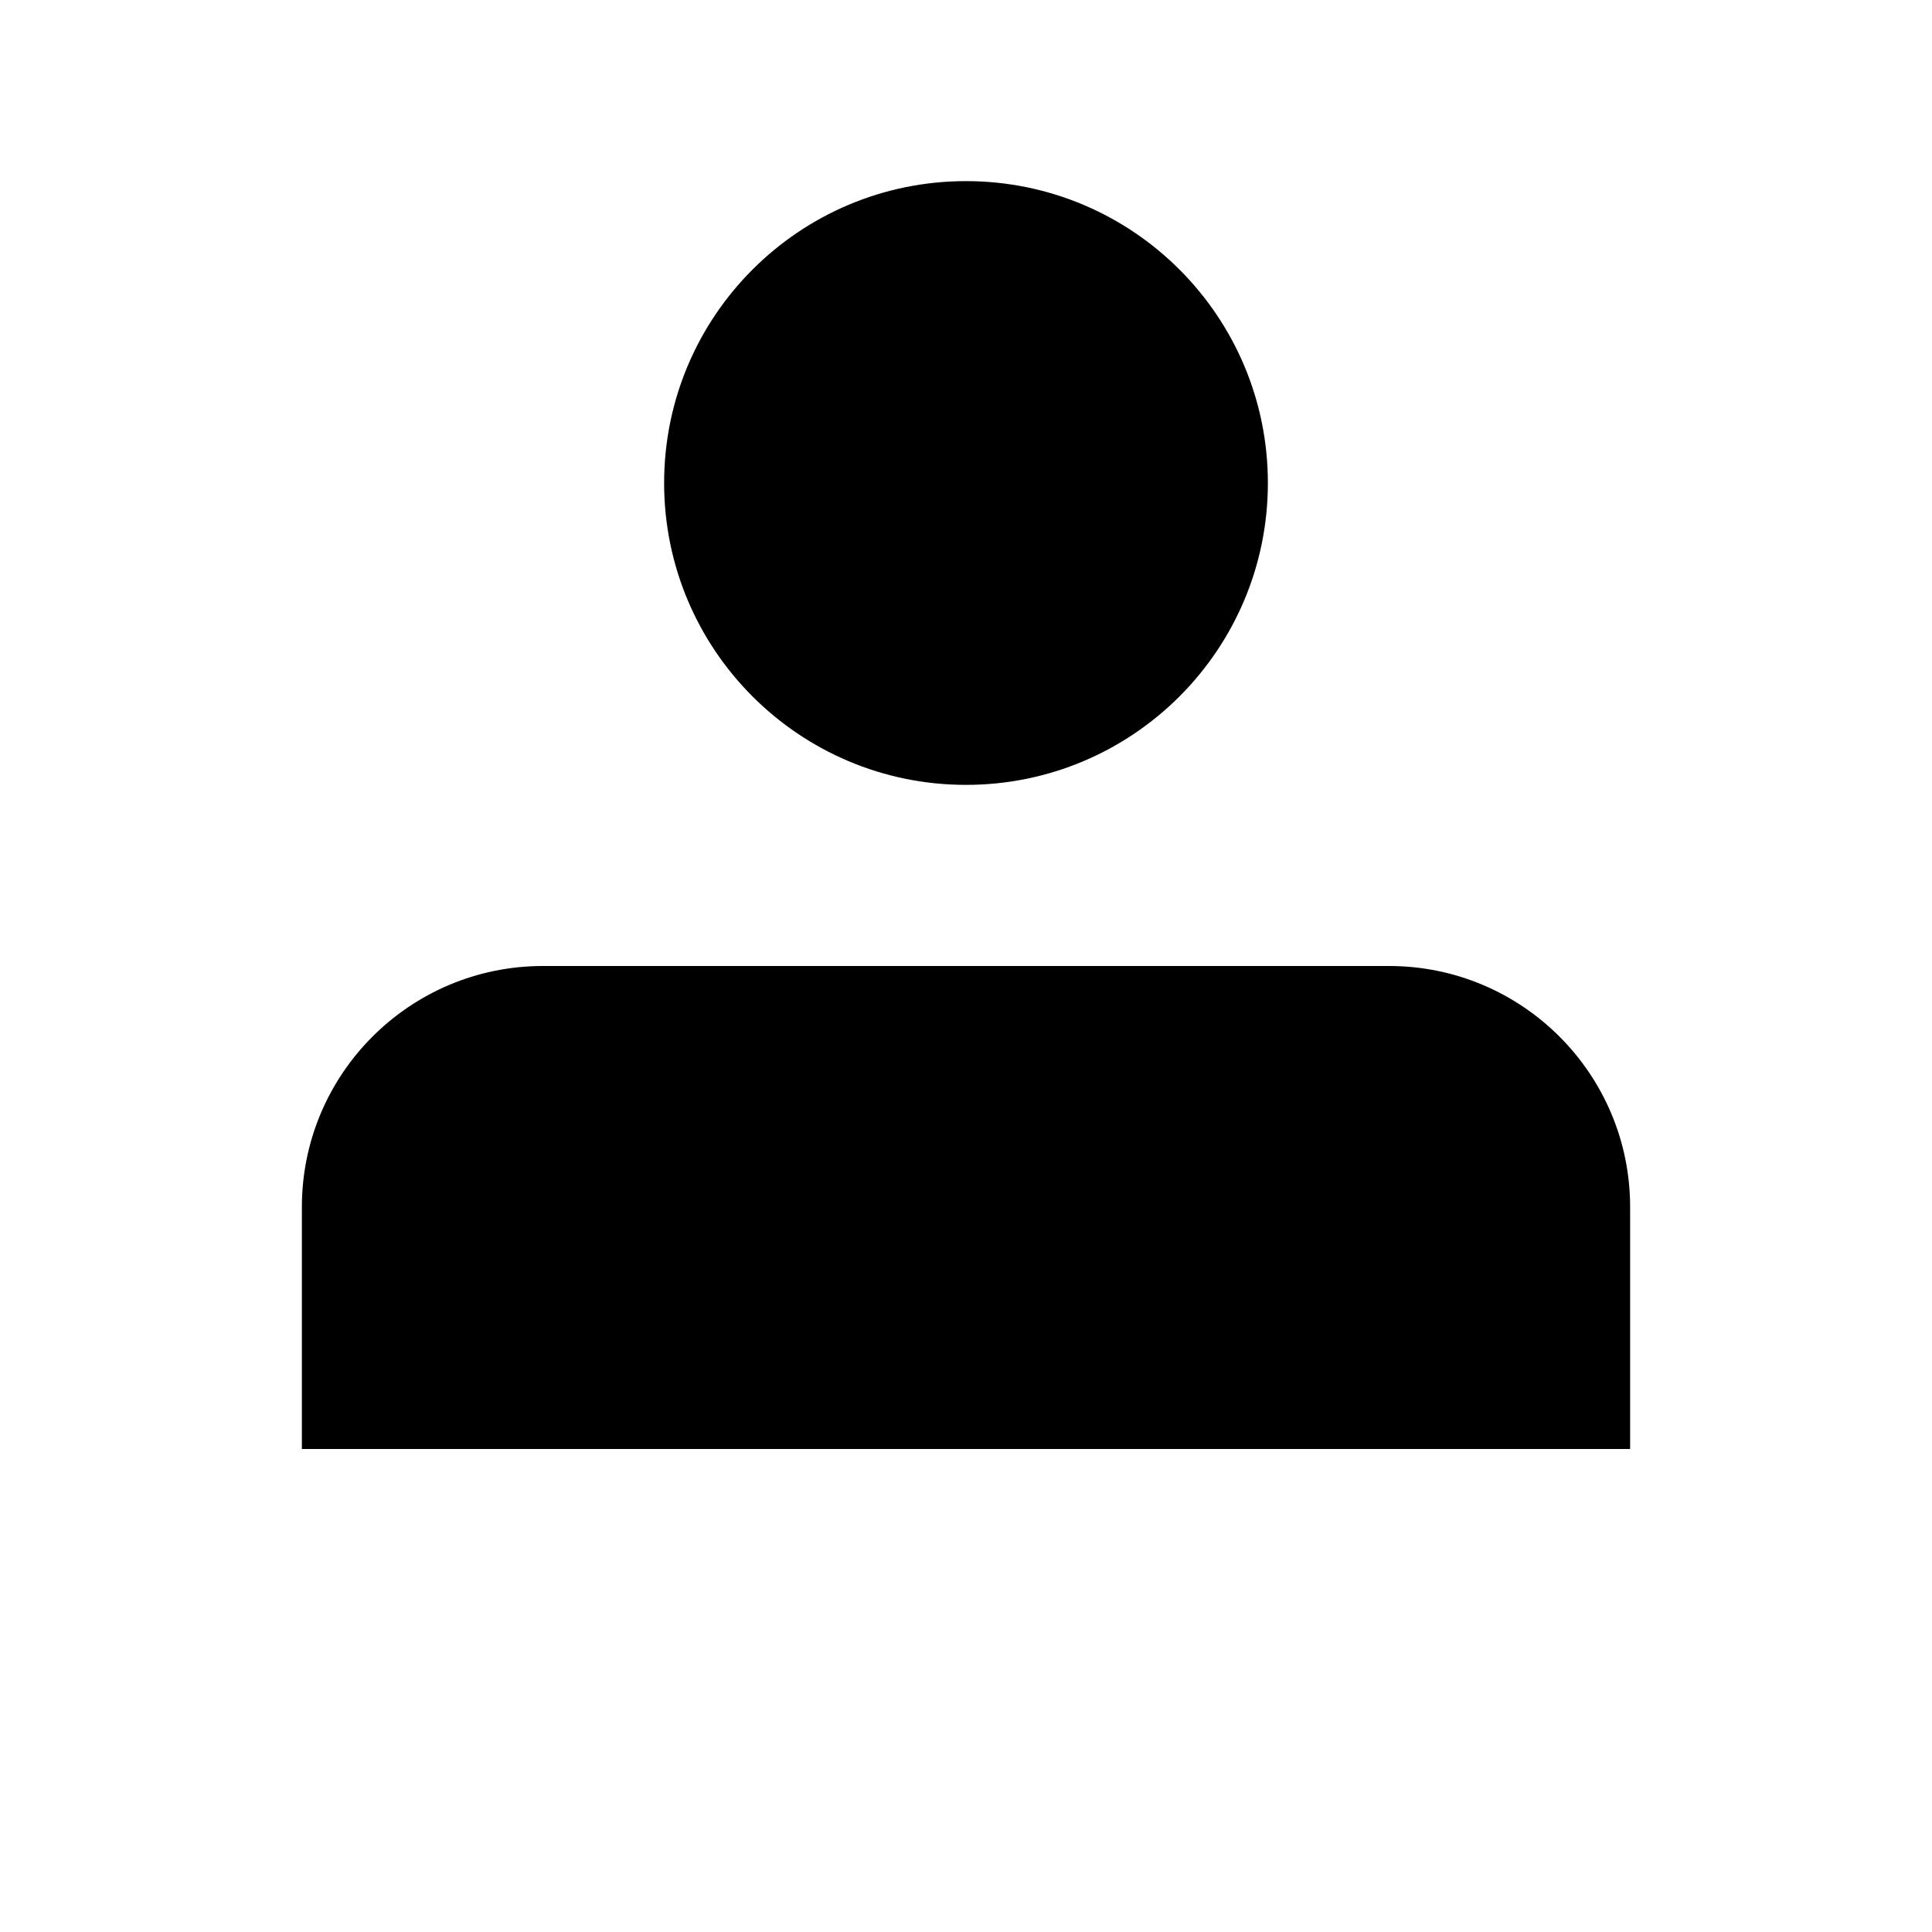
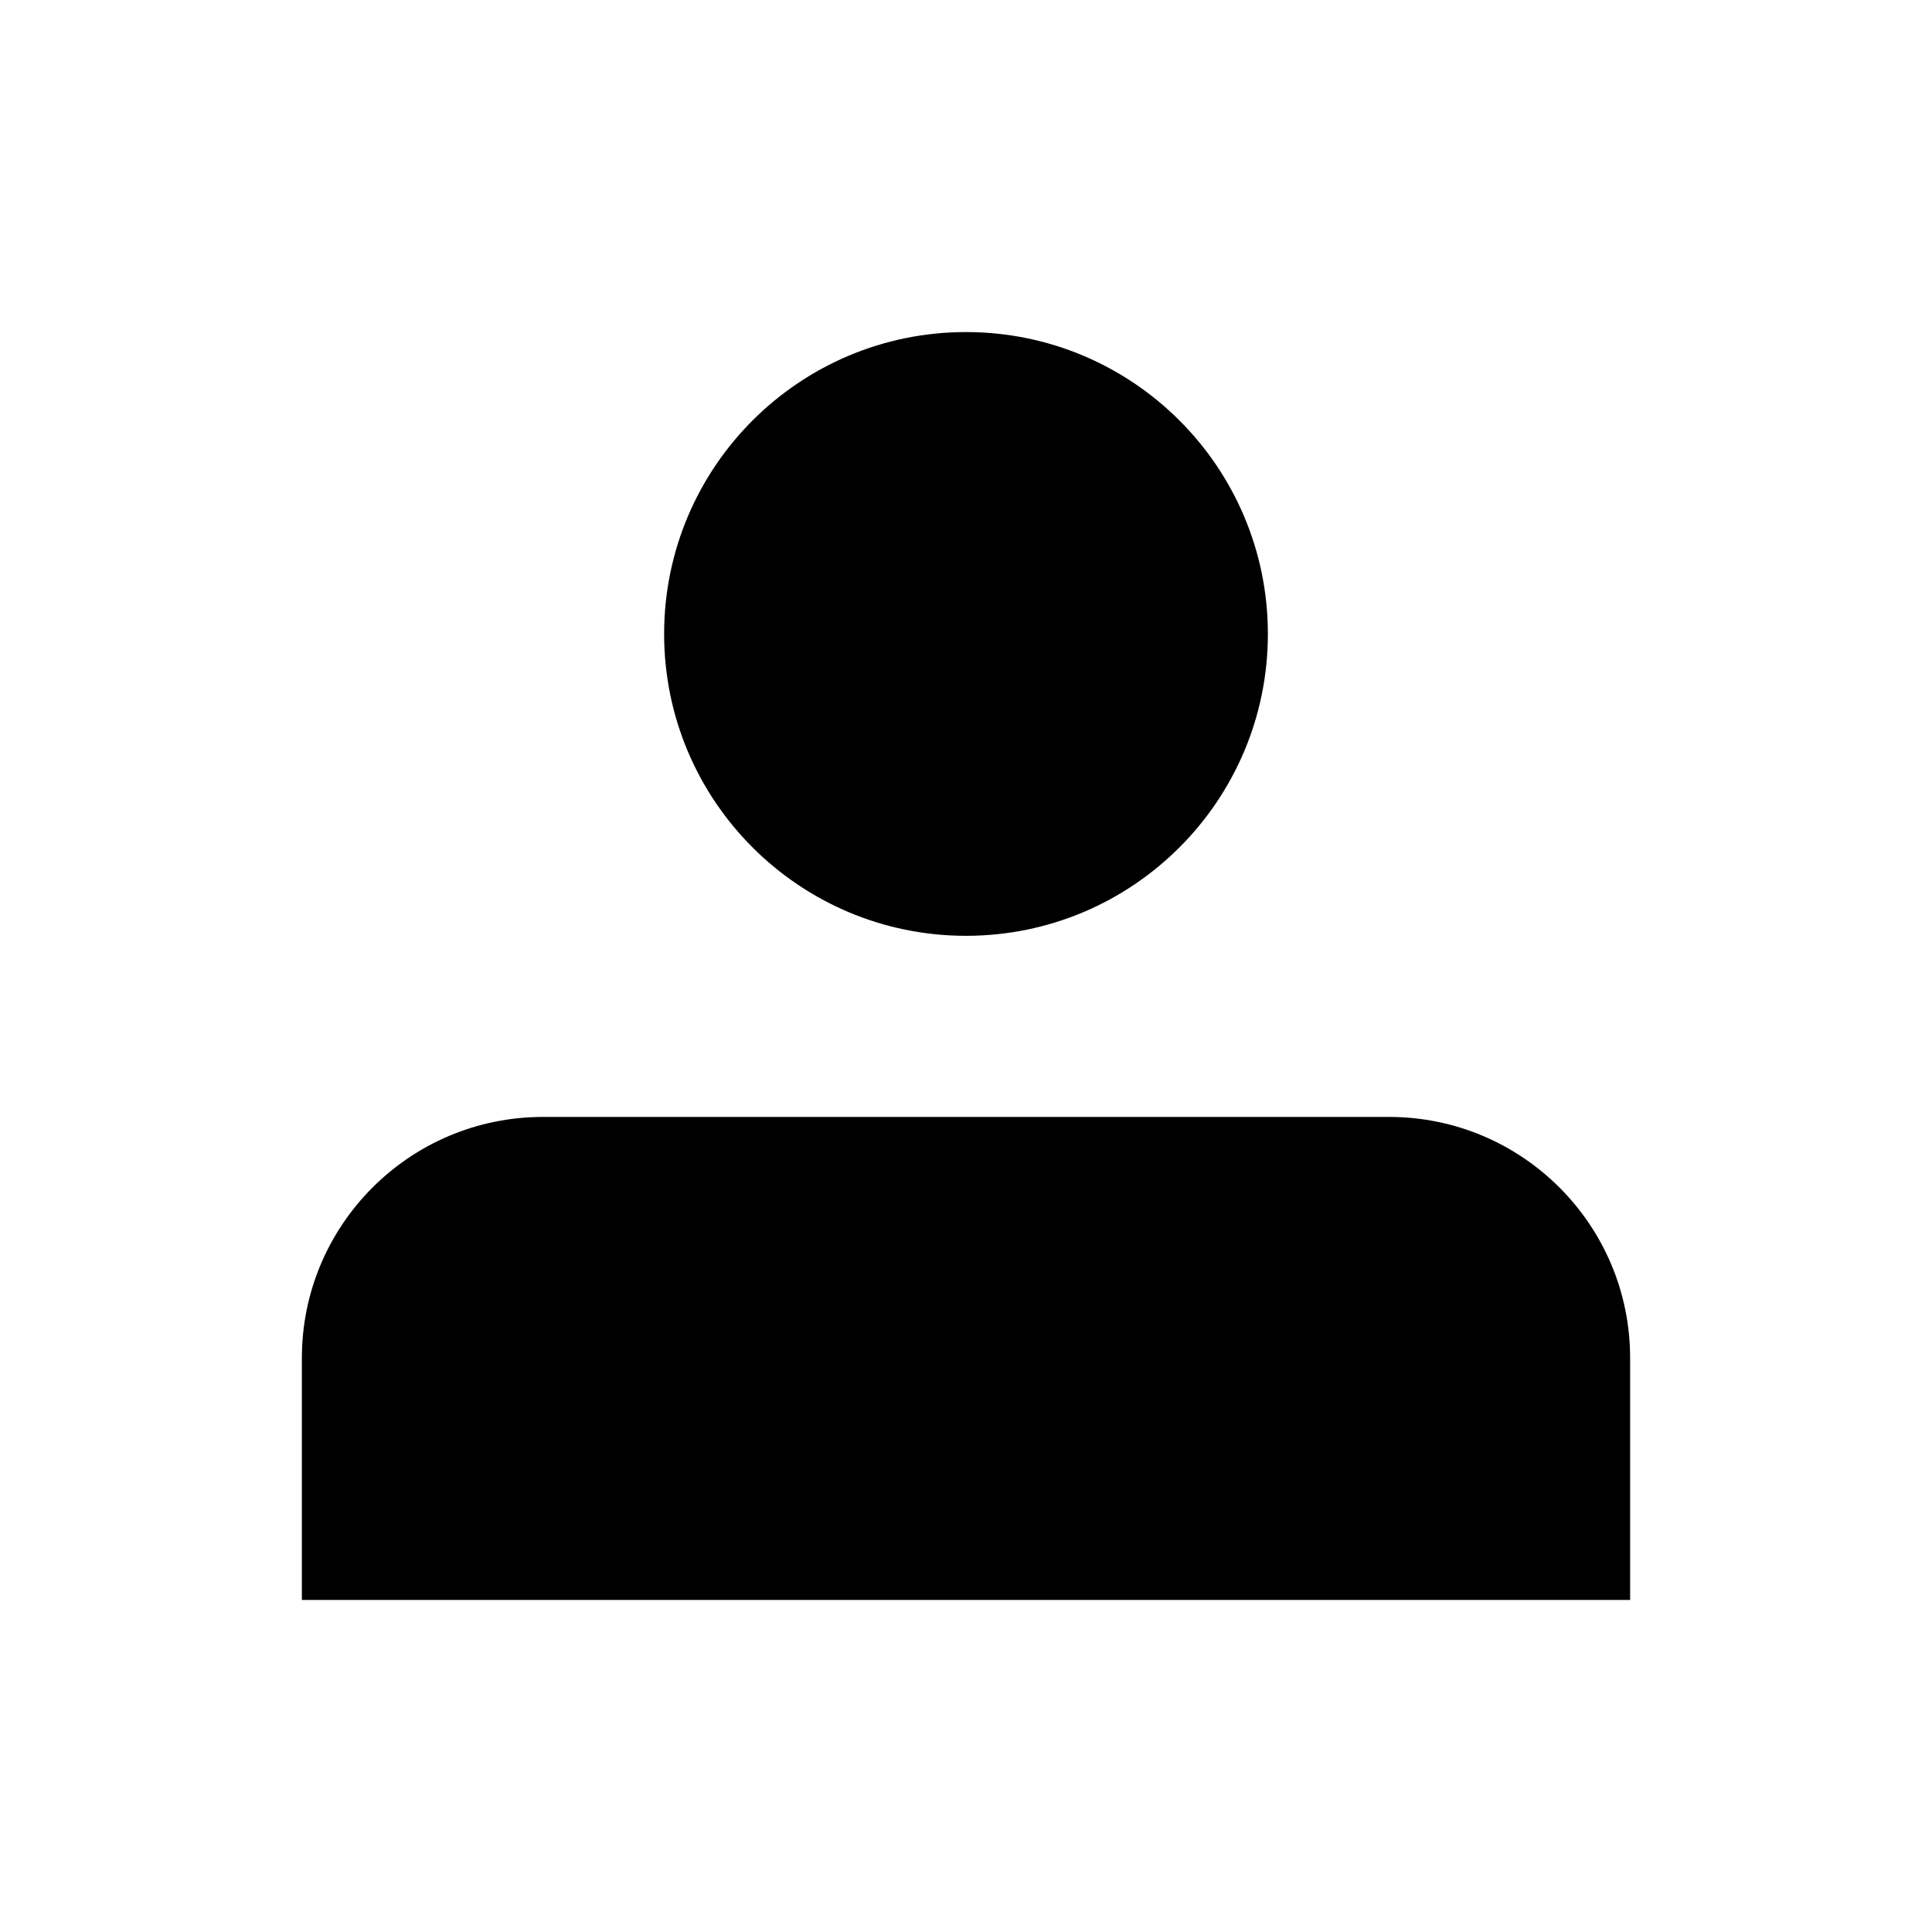
<svg xmlns="http://www.w3.org/2000/svg" width="32px" height="32px" version="1.1" xml:space="preserve">
  <g id="contact">
-     <circle cx="16" cy="8" r="5" />
-     <path d="M5,24l-0,-4.007c0,-2.205 1.788,-3.993 3.993,-3.993c3.974,-0 10.04,-0 14.014,-0c2.205,0 3.993,1.788 3.993,3.993c-0,2.002 -0,4.007 -0,4.007" />
+     <circle cx="16" cy="10.5" r="5" />
+     <path d="M5,26.5l-0,-4.007c0,-2.205 1.788,-3.993 3.993,-3.993c3.974,-0 10.04,-0 14.014,-0c2.205,0 3.993,1.788 3.993,3.993c-0,2.002 -0,4.007 -0,4.007" />
  </g>
</svg>
